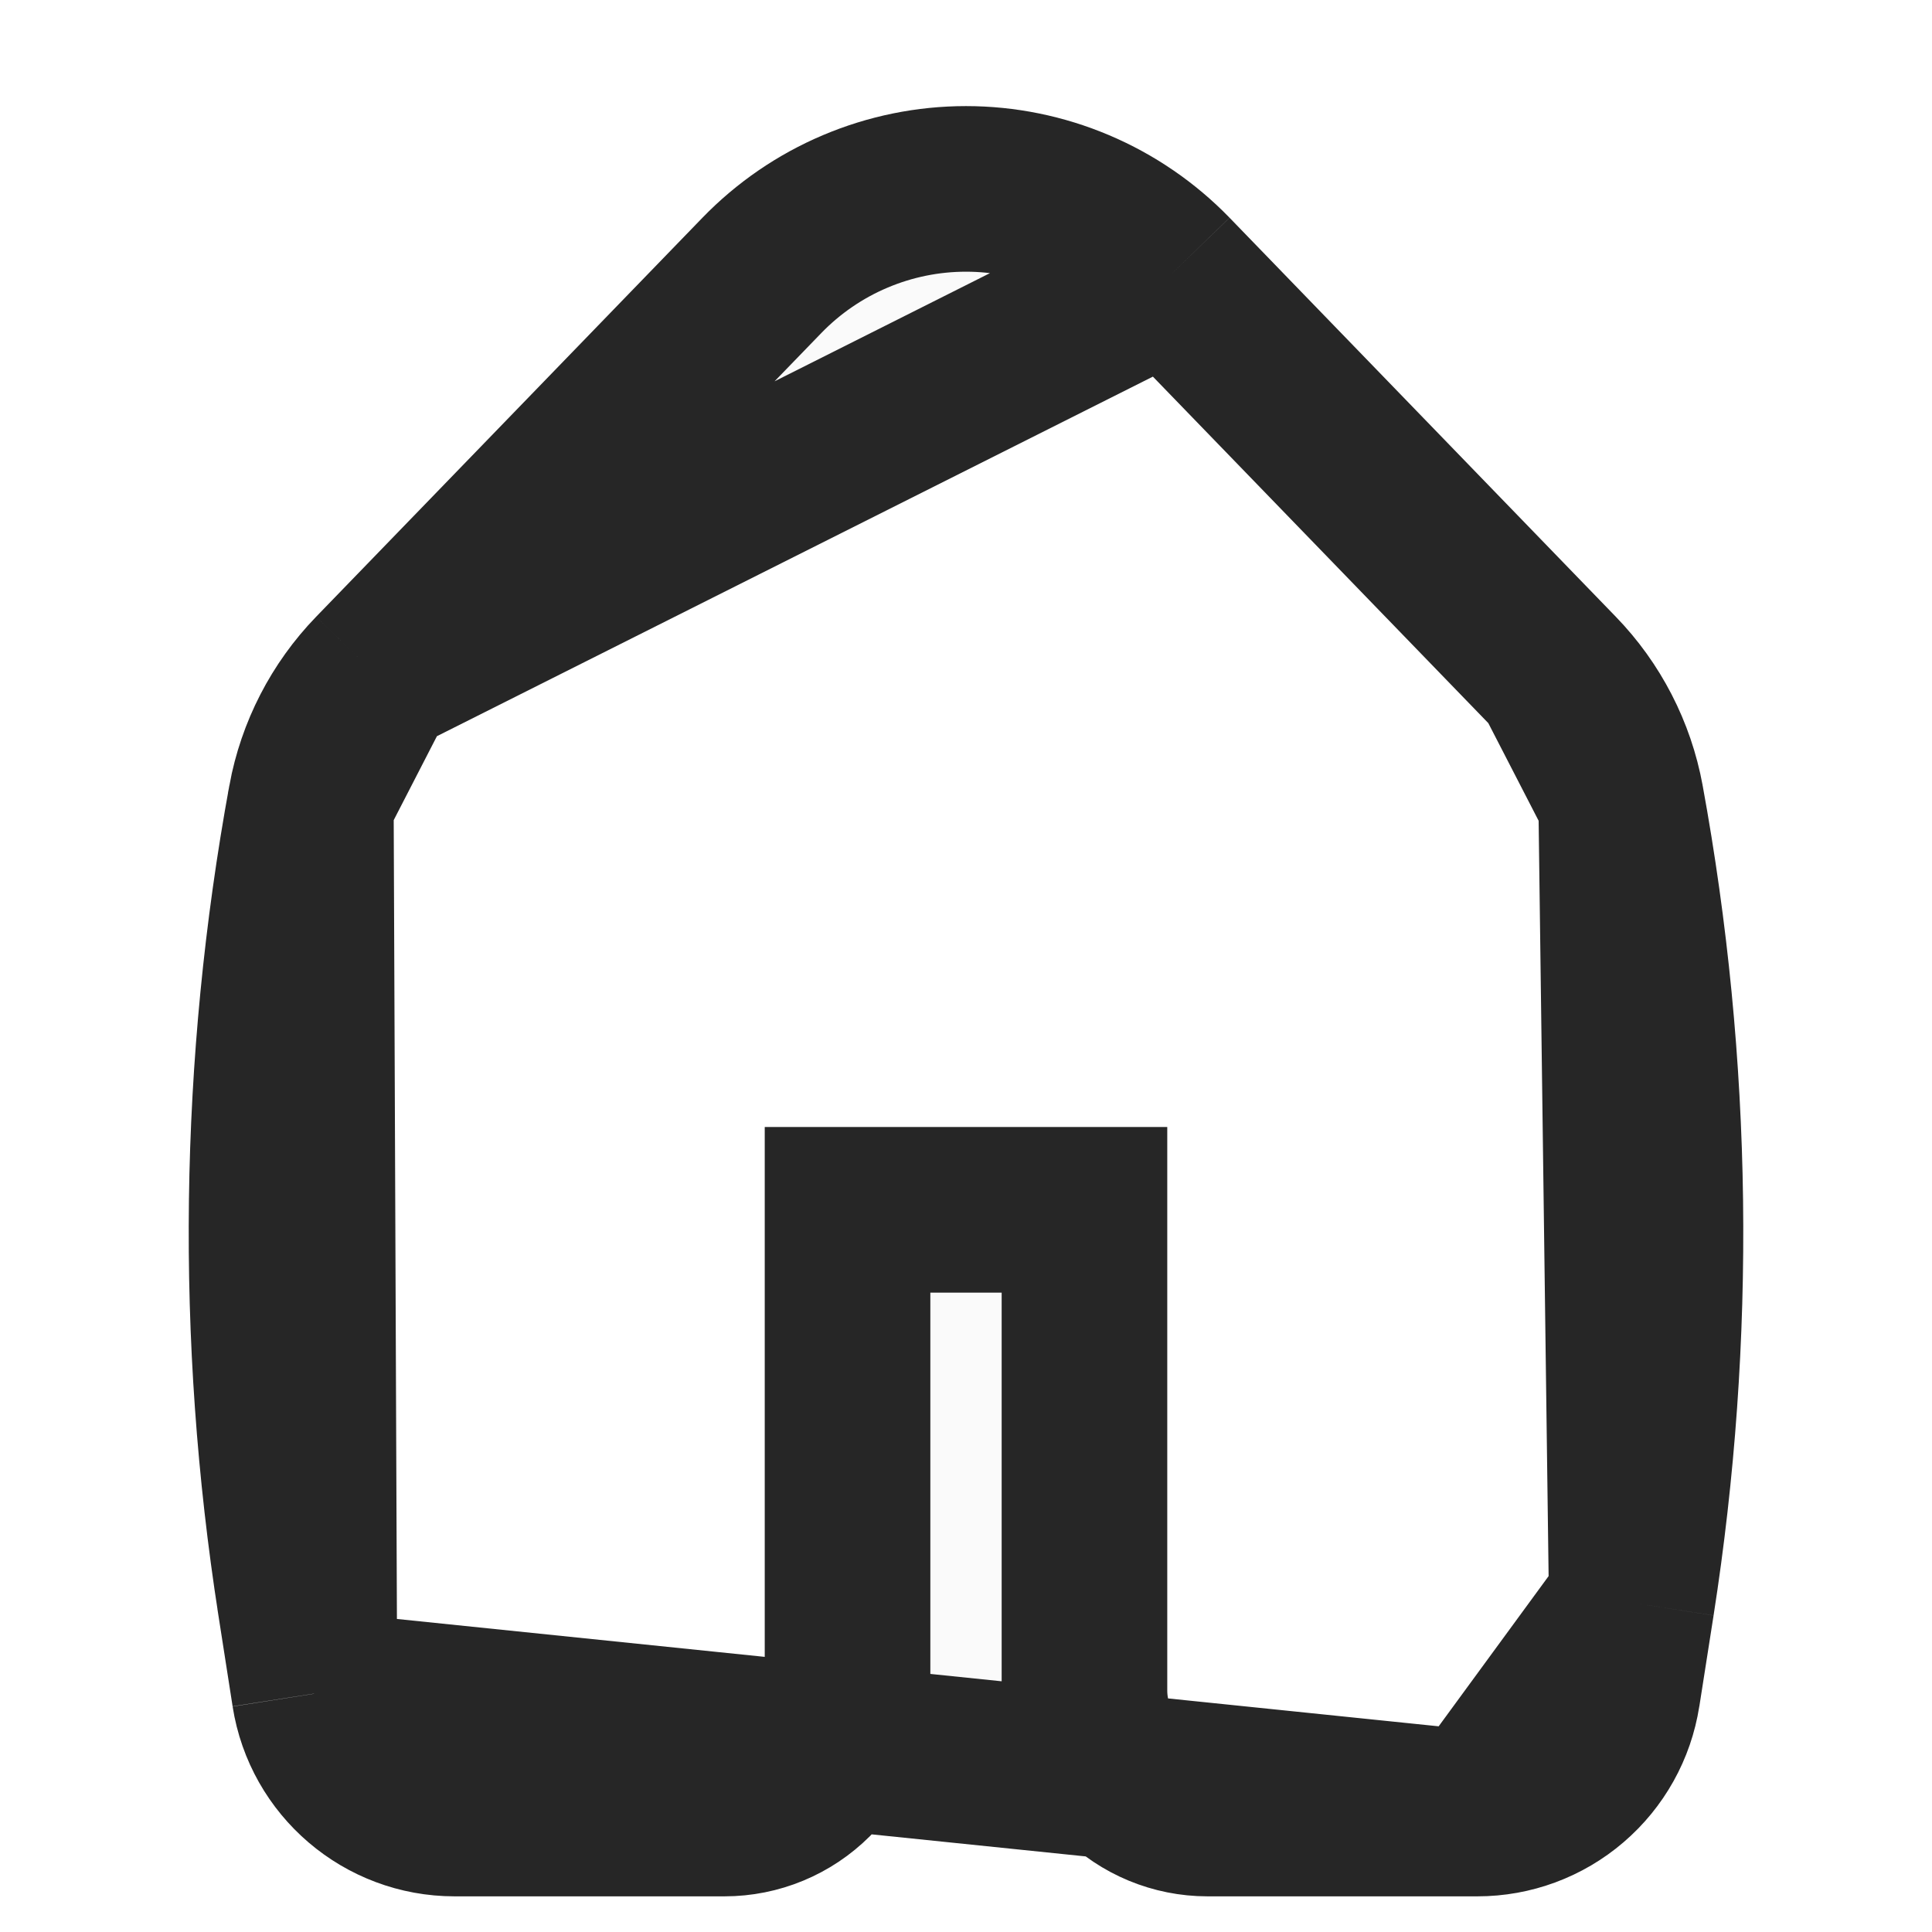
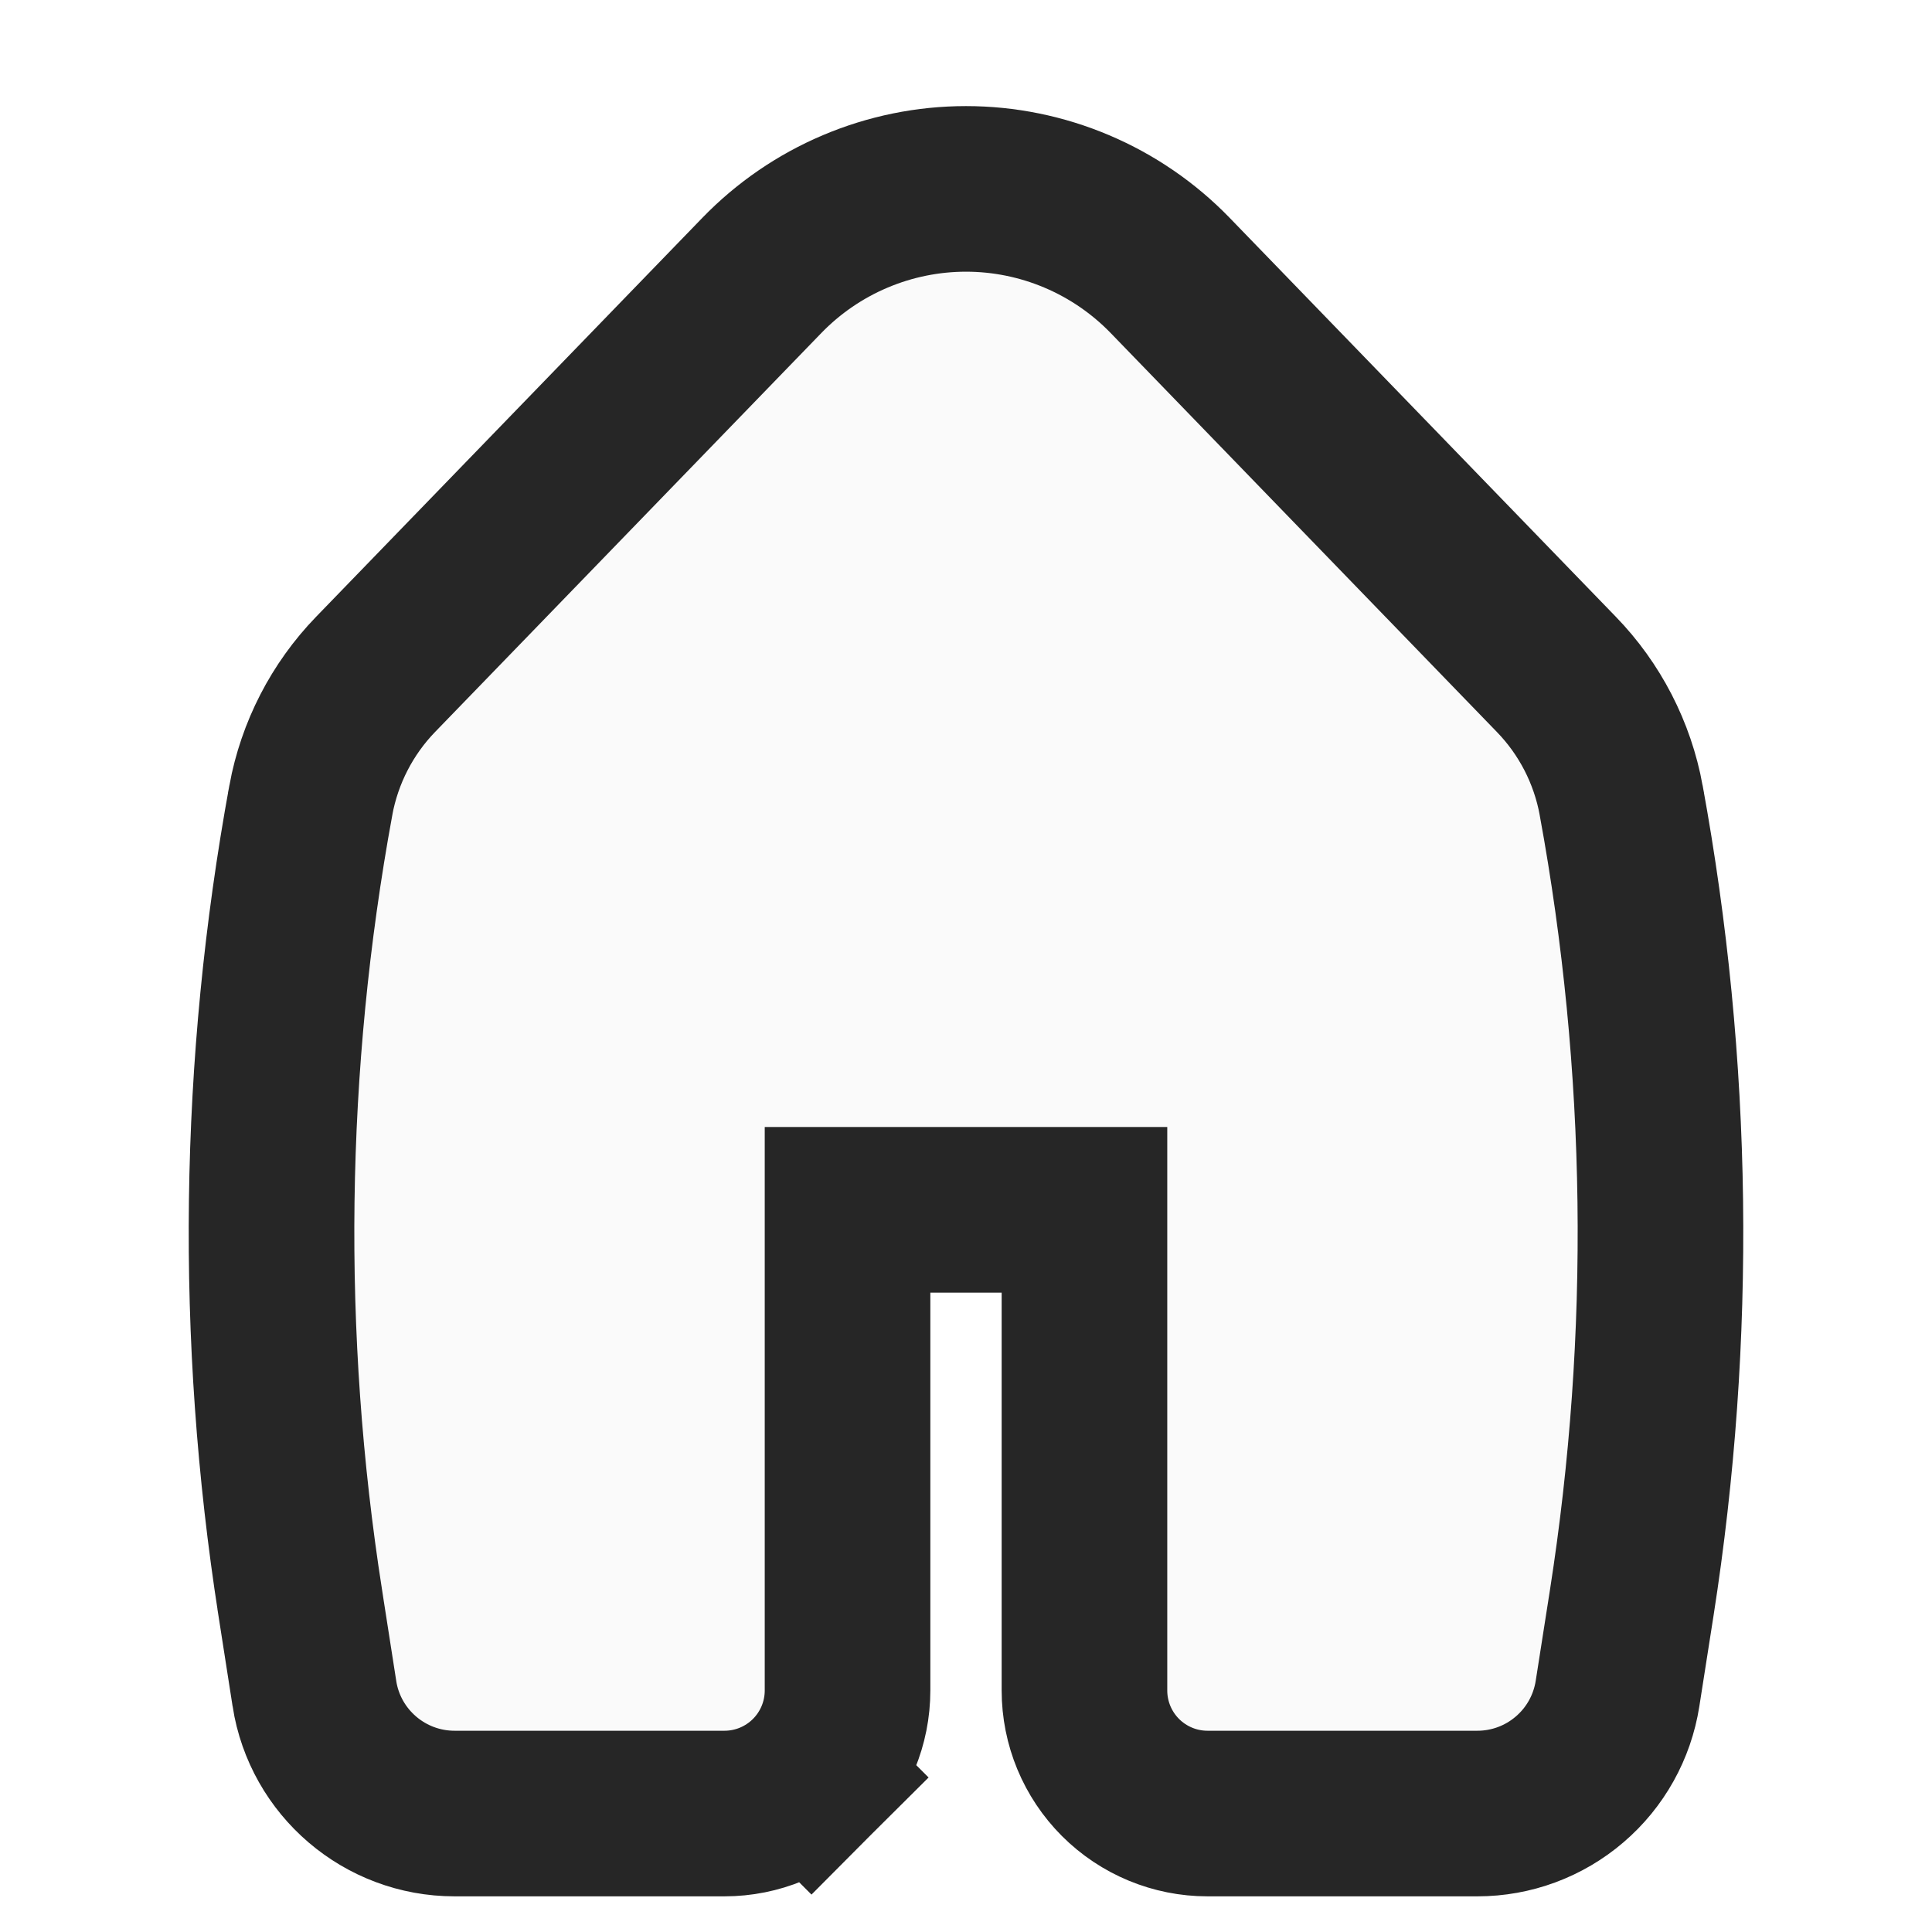
<svg xmlns="http://www.w3.org/2000/svg" width="35" height="35" viewBox="0 0 35 35" fill="none">
-   <path d="M21.197 4.988L21.197 4.988L28.193 12.215L21.197 4.988ZM21.197 4.988C20.717 4.493 20.142 4.099 19.507 3.83C18.872 3.561 18.19 3.422 17.5 3.422C16.81 3.422 16.128 3.561 15.493 3.83C14.857 4.099 14.283 4.493 13.803 4.988C13.803 4.988 13.803 4.988 13.803 4.988L6.805 12.216L6.805 12.216M21.197 4.988L6.805 12.216M6.805 12.216C6.197 12.844 5.79 13.637 5.631 14.495L5.631 14.497M6.805 12.216L5.631 14.497M5.631 14.497C4.751 19.297 4.686 24.211 5.439 29.033C5.439 29.033 5.439 29.033 5.439 29.034L5.696 30.681L5.696 30.683M5.631 14.497L5.696 30.683M5.696 30.683C5.892 31.934 6.971 32.854 8.235 32.854H13.125C13.716 32.854 14.283 32.619 14.701 32.201C15.119 31.783 15.354 31.216 15.354 30.625V21.917H19.646V30.625C19.646 31.216 19.881 31.783 20.299 32.201C20.717 32.619 21.284 32.854 21.875 32.854H26.765H26.765M5.696 30.683L26.765 32.854M26.765 32.854C27.378 32.854 27.97 32.635 28.435 32.236C28.9 31.838 29.208 31.287 29.302 30.682C29.303 30.682 29.303 30.681 29.303 30.681L29.561 29.034L29.561 29.034M26.765 32.854L29.561 29.034M29.561 29.034C30.314 24.212 30.249 19.297 29.369 14.497L29.369 14.496M29.561 29.034L29.369 14.496M29.369 14.496C29.211 13.636 28.802 12.843 28.194 12.216L29.369 14.496Z" fill="#FAFAFA" stroke="#262626" stroke-width="3" />
+   <path d="M21.197 4.988L21.197 4.988C20.717 4.493 20.142 4.099 19.507 3.83C18.872 3.561 18.19 3.422 17.5 3.422C16.81 3.422 16.128 3.561 15.493 3.83C14.857 4.099 14.283 4.493 13.803 4.988C13.803 4.988 13.803 4.988 13.803 4.988L6.805 12.216L6.805 12.216C6.197 12.844 5.79 13.637 5.631 14.495L5.631 14.497C4.751 19.297 4.686 24.211 5.439 29.033C5.439 29.033 5.439 29.033 5.439 29.034L5.696 30.681L5.696 30.683C5.892 31.934 6.971 32.854 8.235 32.854H13.125C13.716 32.854 14.283 32.619 14.701 32.201L13.641 31.141L14.701 32.201C15.119 31.783 15.354 31.216 15.354 30.625V21.917H19.646V30.625C19.646 31.216 19.881 31.783 20.299 32.201L20.299 32.201C20.717 32.619 21.284 32.854 21.875 32.854H26.765H26.765C27.378 32.854 27.97 32.635 28.435 32.236C28.901 31.838 29.208 31.287 29.303 30.681L29.561 29.034L29.561 29.034C30.314 24.212 30.249 19.297 29.369 14.497L29.369 14.496C29.211 13.636 28.802 12.842 28.193 12.215L21.197 4.988Z" fill="#FAFAFA" stroke="#262626" stroke-width="3" />
</svg>
